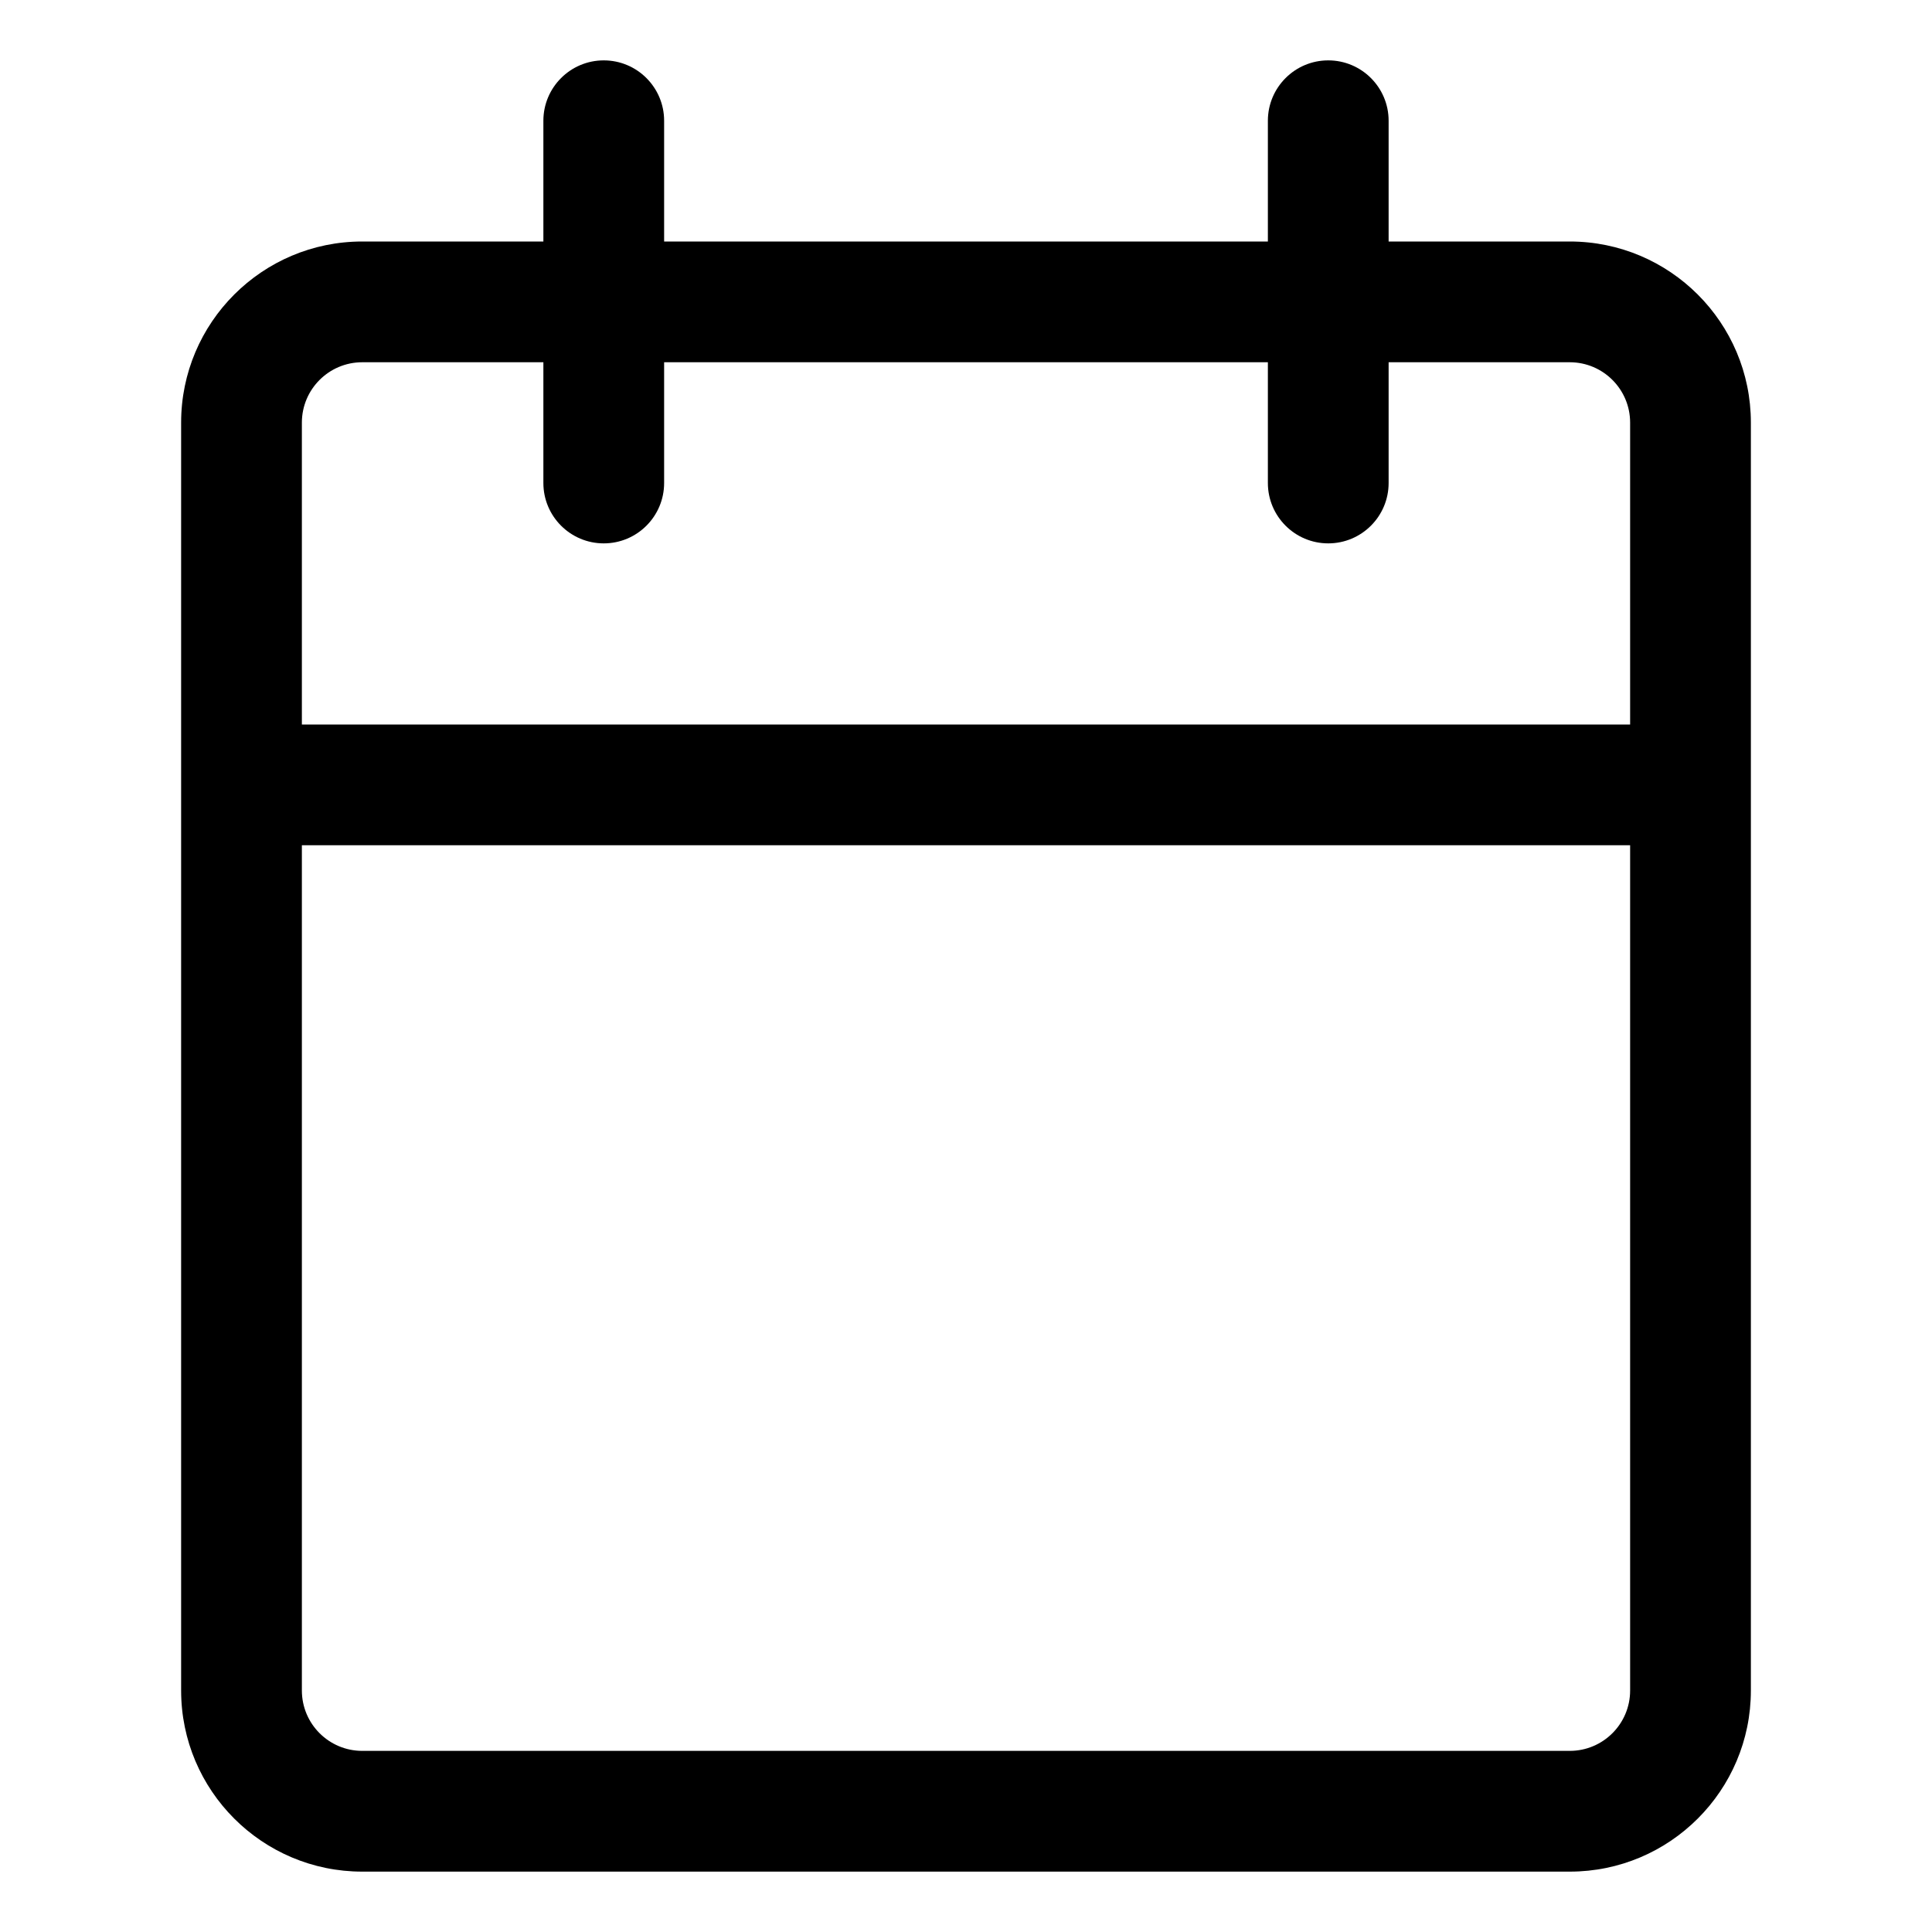
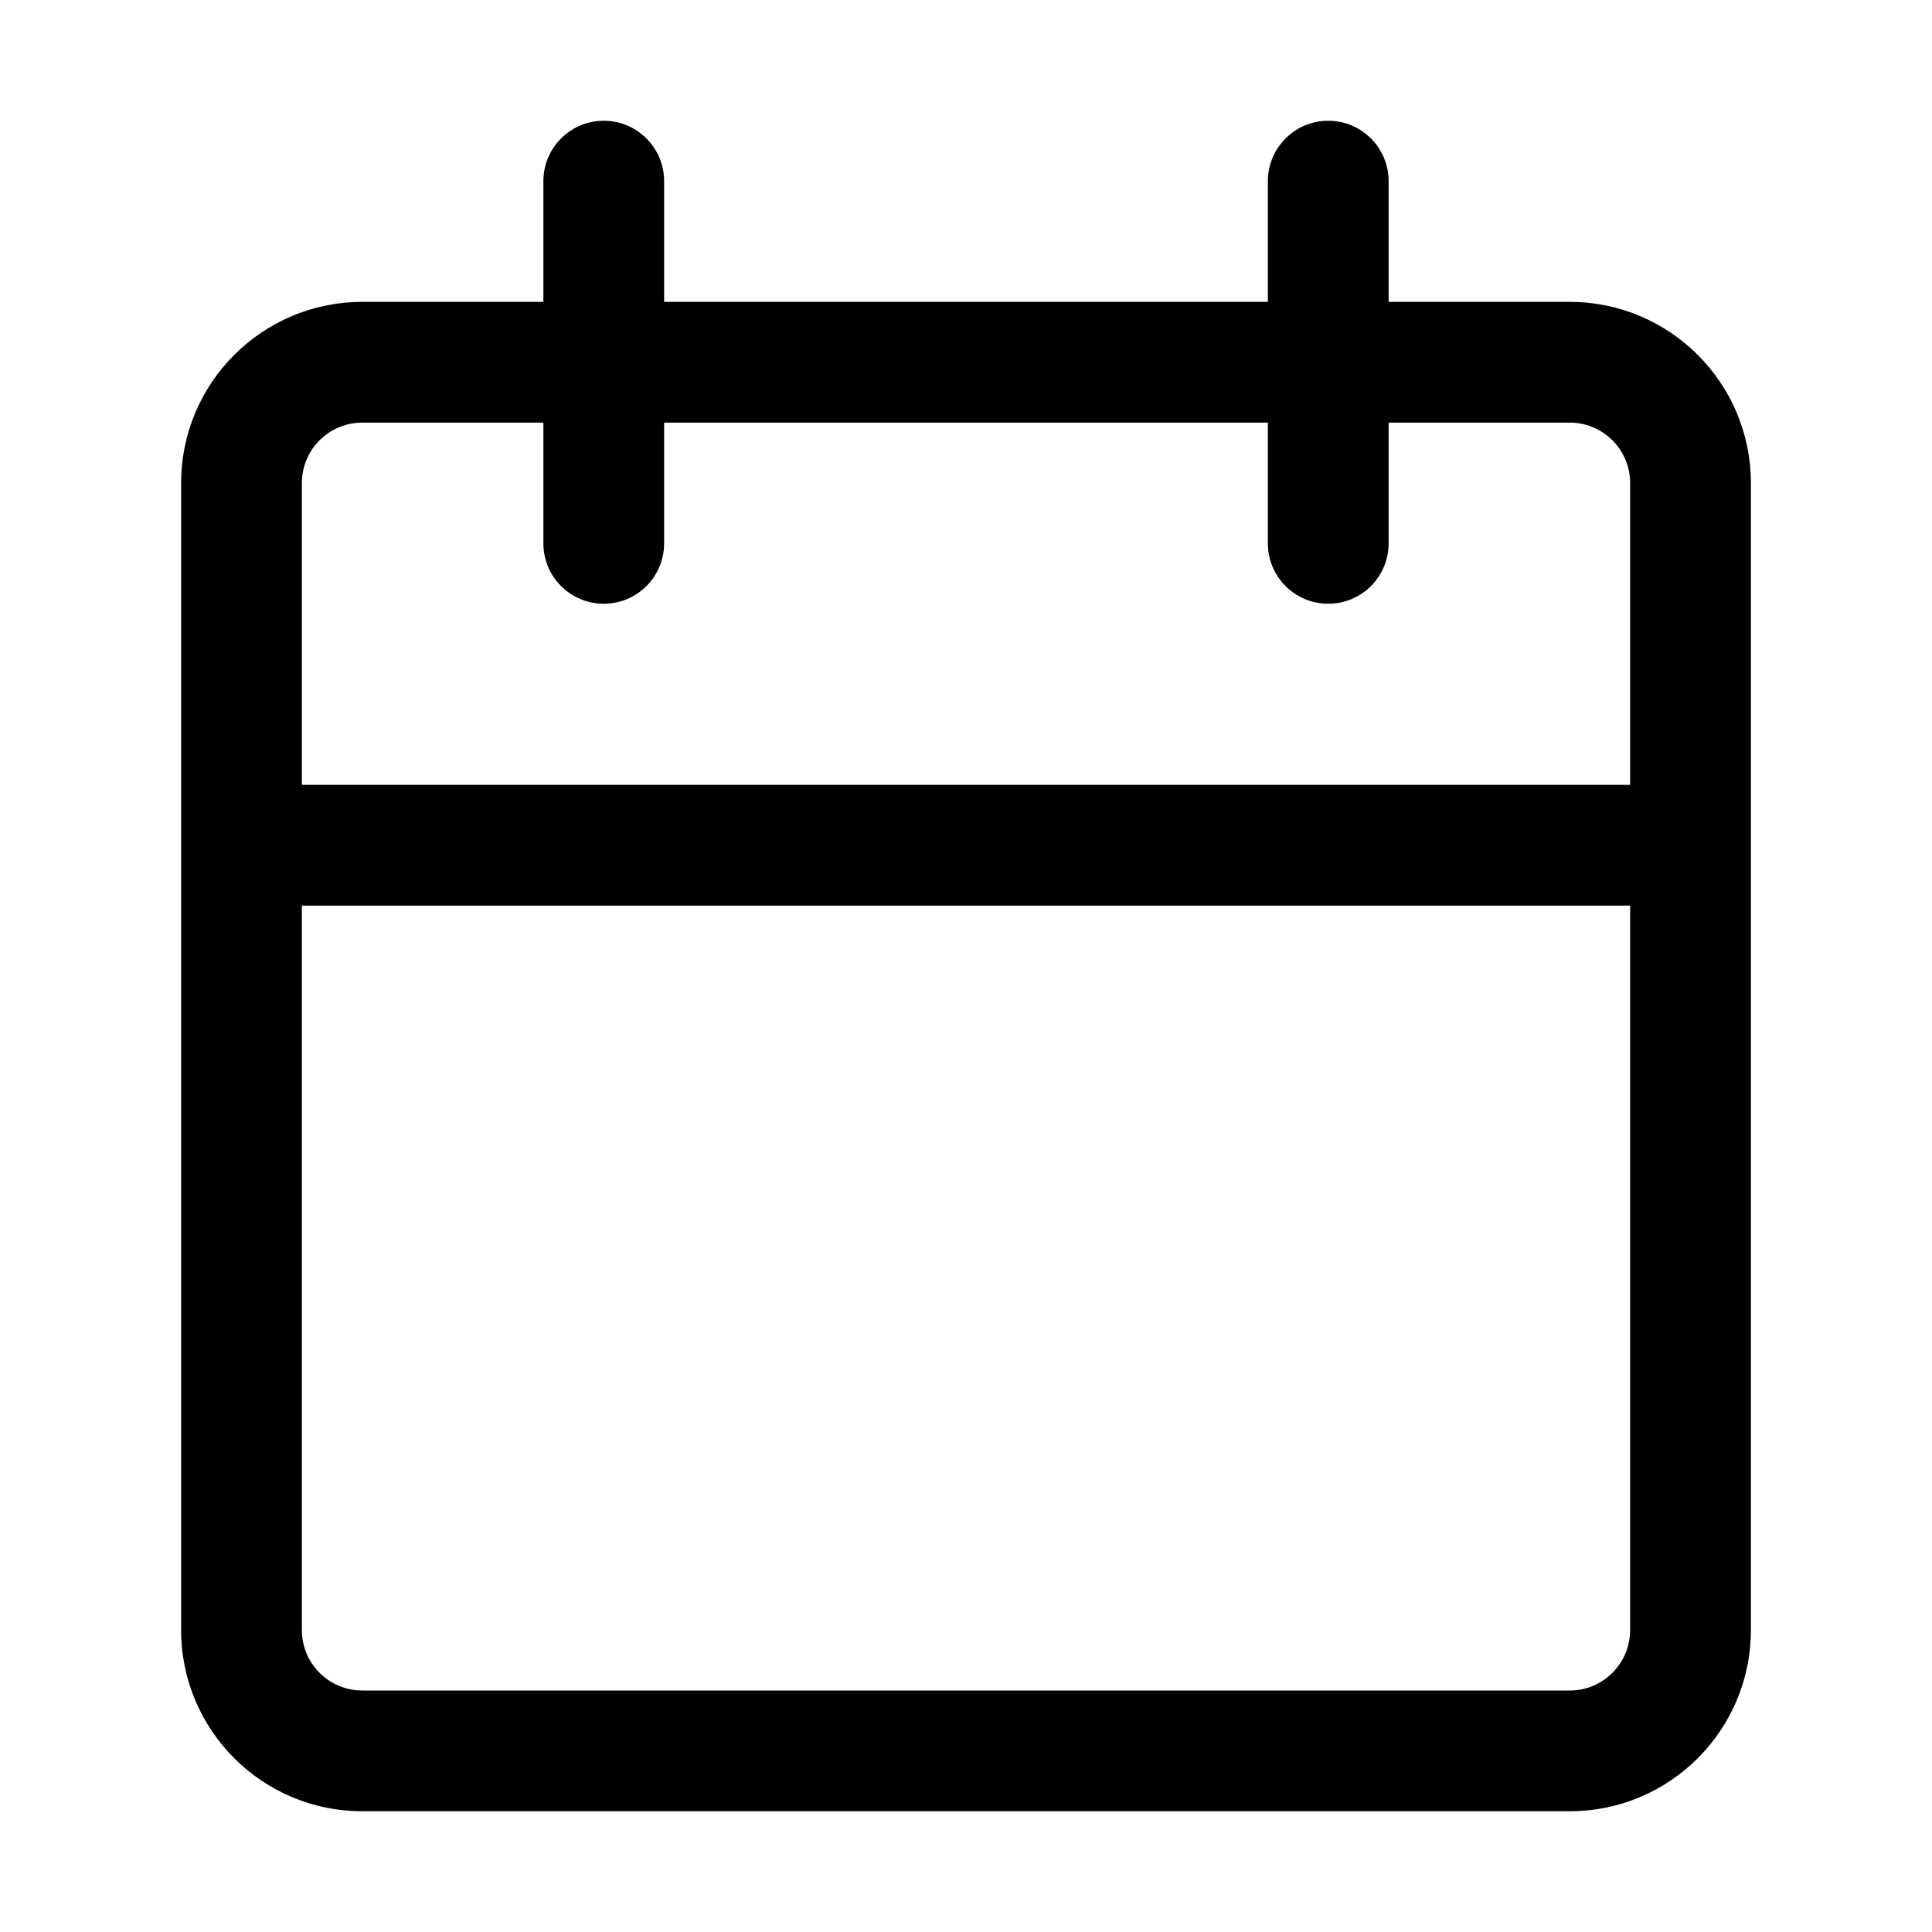
<svg xmlns="http://www.w3.org/2000/svg" width="16" height="16" viewBox="0 0 16 16" fill="none">
-   <path fill-rule="evenodd" clip-rule="evenodd" d="M11 0.5C11.276 0.5 11.5 0.724 11.5 1V2H13C13.828 2 14.5 2.672 14.5 3.5V14C14.5 14.828 13.828 15.5 13 15.5H3C2.172 15.5 1.5 14.828 1.5 14V3.5C1.5 2.672 2.172 2 3 2H4.5V1C4.5 0.724 4.724 0.5 5 0.5C5.276 0.5 5.5 0.724 5.5 1V2H10.5V1C10.5 0.724 10.724 0.5 11 0.5ZM2.5 14C2.5 14.276 2.724 14.5 3 14.5H13C13.276 14.5 13.5 14.276 13.5 14V7H2.5V14ZM3 3C2.724 3 2.5 3.224 2.5 3.5V6H13.5V3.5C13.5 3.224 13.276 3 13 3H11.5V4C11.5 4.276 11.276 4.5 11 4.5C10.724 4.5 10.5 4.276 10.5 4V3H5.5V4C5.5 4.276 5.276 4.5 5 4.5C4.724 4.5 4.5 4.276 4.5 4V3H3Z" fill="currentColor" />
+   <path d="M13.5 7.5H2.5V13.5C2.5 13.776 2.724 14 3 14H13C13.276 14 13.5 13.776 13.5 13.5V7.5ZM13.5 4C13.5 3.724 13.276 3.5 13 3.5H11.5V4.5C11.5 4.776 11.276 5 11 5C10.724 5 10.5 4.776 10.5 4.5V3.5H5.5V4.5C5.5 4.776 5.276 5 5 5C4.724 5 4.5 4.776 4.5 4.5V3.5H3C2.724 3.5 2.5 3.724 2.5 4V6.5H13.5V4ZM14.5 13.5C14.5 14.328 13.828 15 13 15H3C2.172 15 1.5 14.328 1.5 13.5V4C1.5 3.172 2.172 2.5 3 2.5H4.5V1.5C4.5 1.224 4.724 1 5 1C5.276 1 5.5 1.224 5.5 1.5V2.5H10.5V1.5C10.5 1.224 10.724 1 11 1C11.276 1 11.5 1.224 11.5 1.5V2.5H13C13.828 2.5 14.5 3.172 14.5 4V13.5Z" fill="currentColor" />
</svg>
